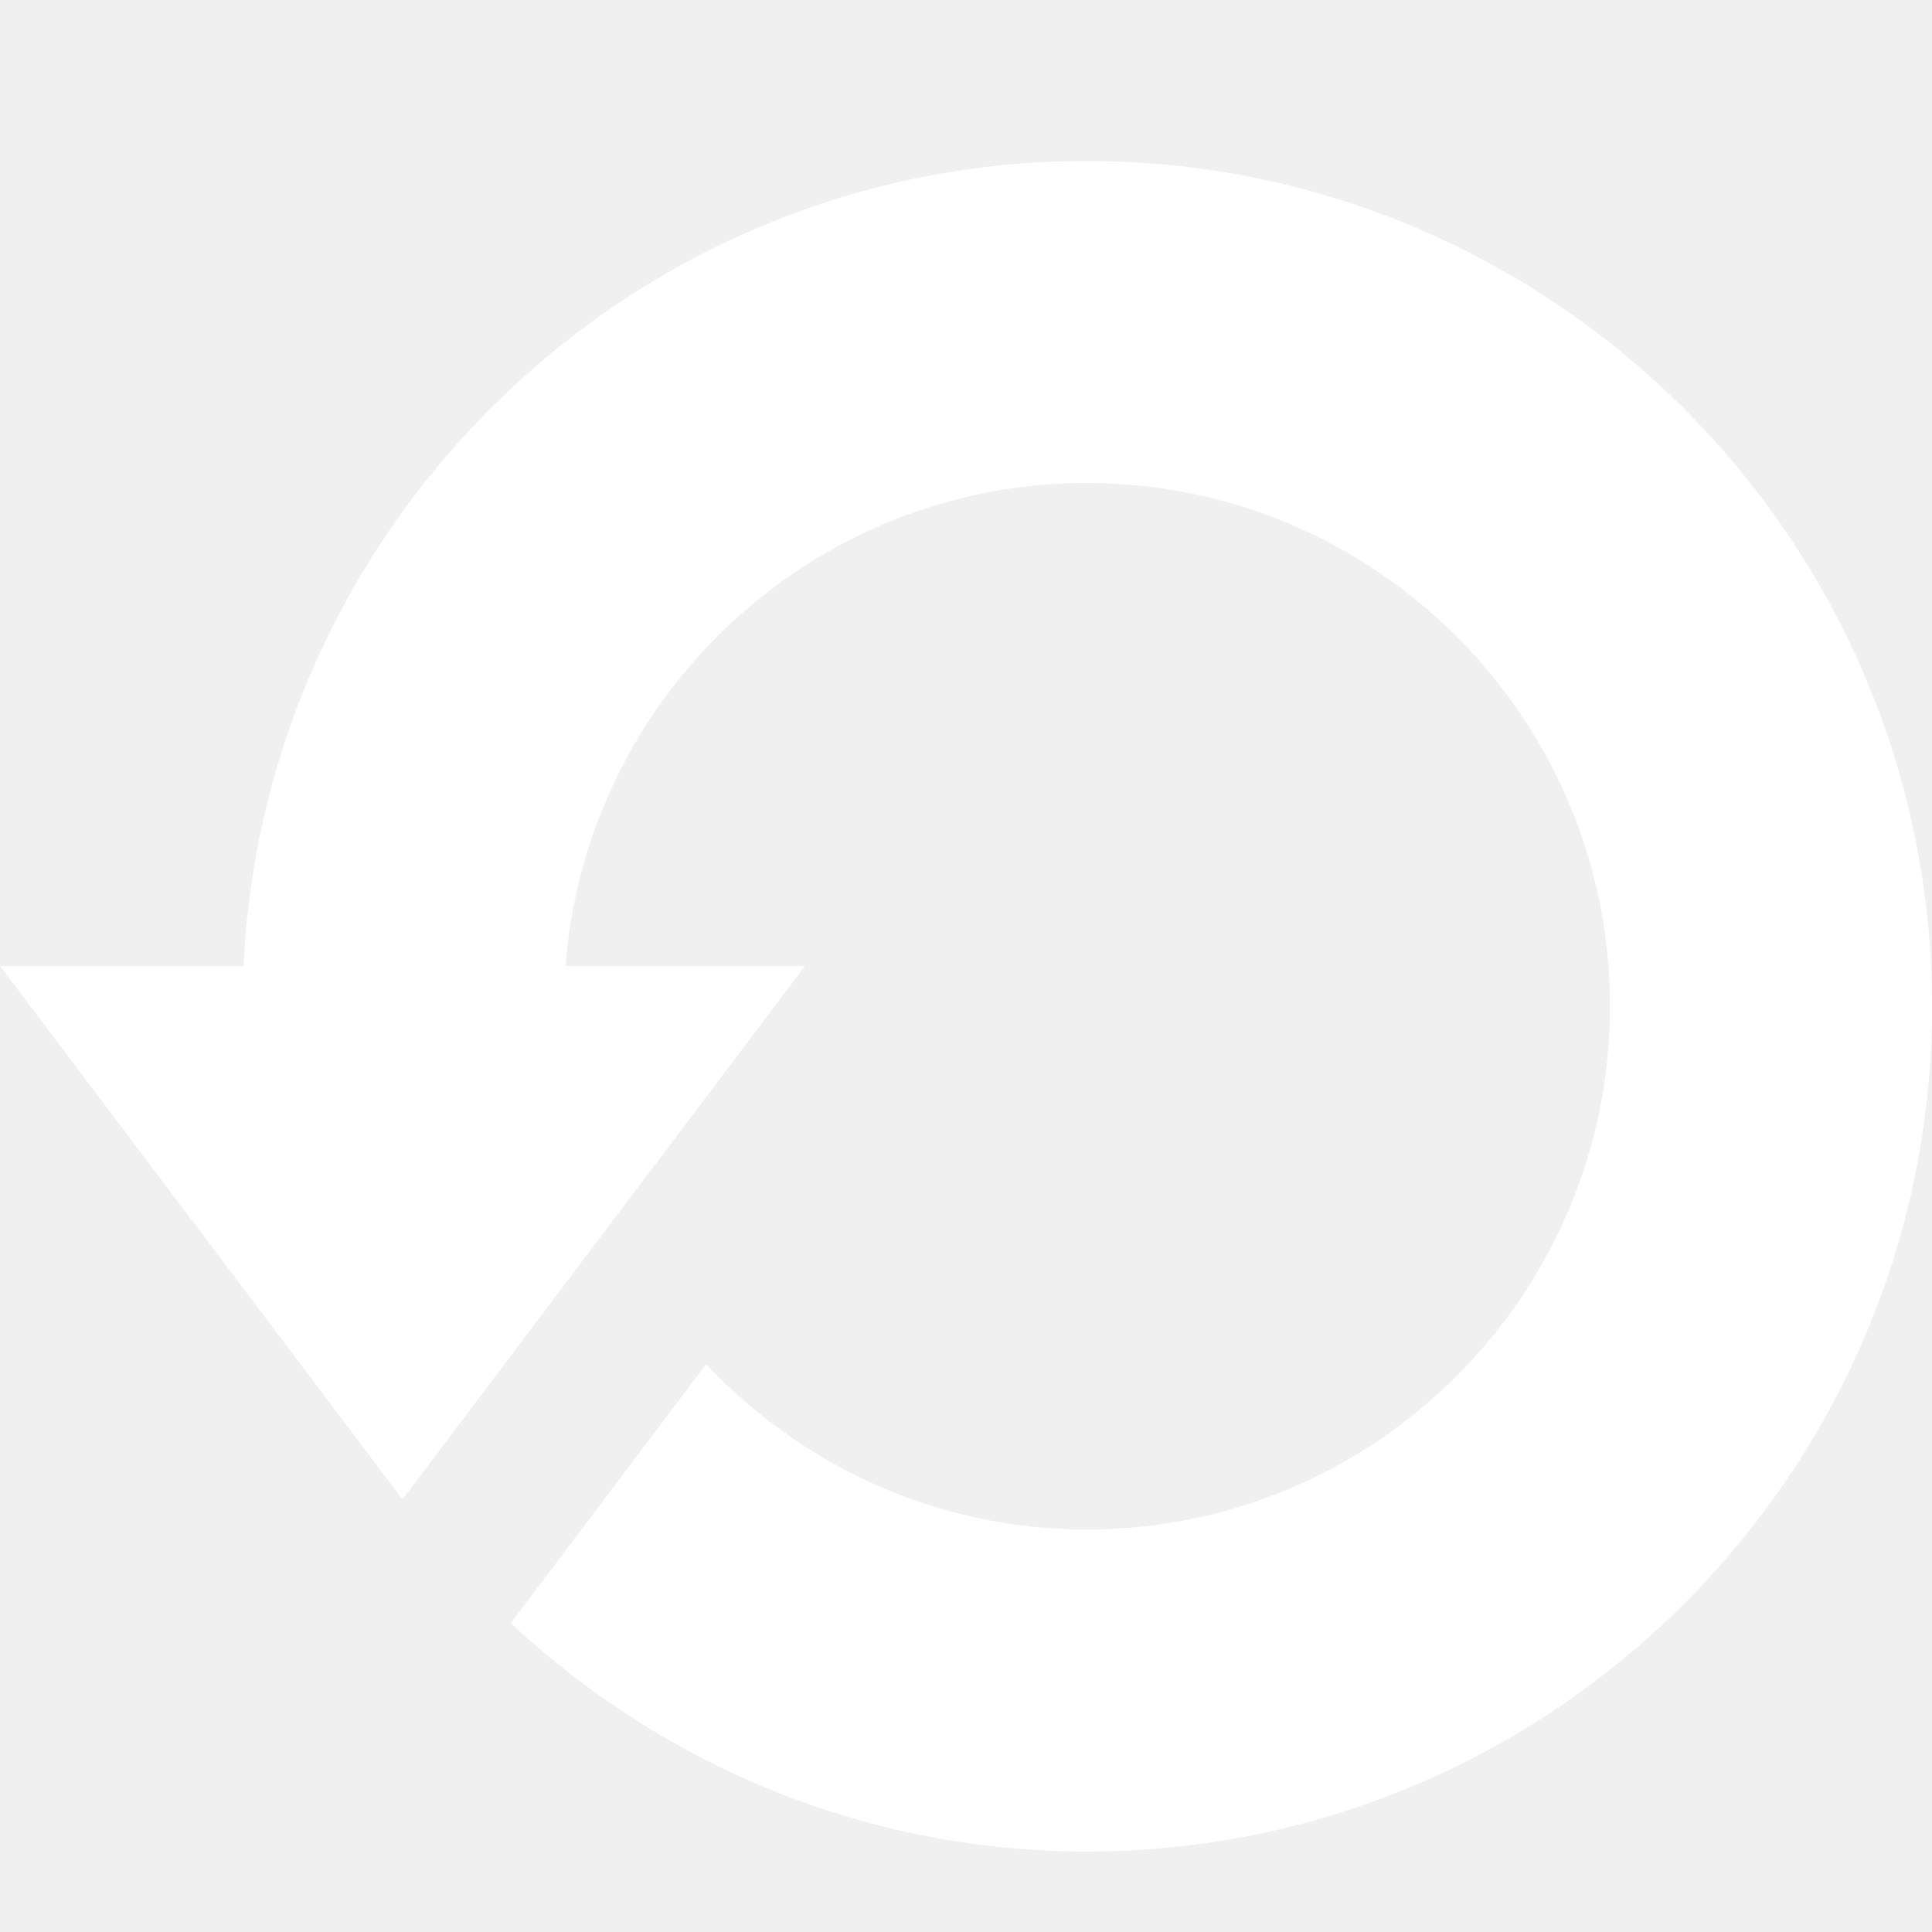
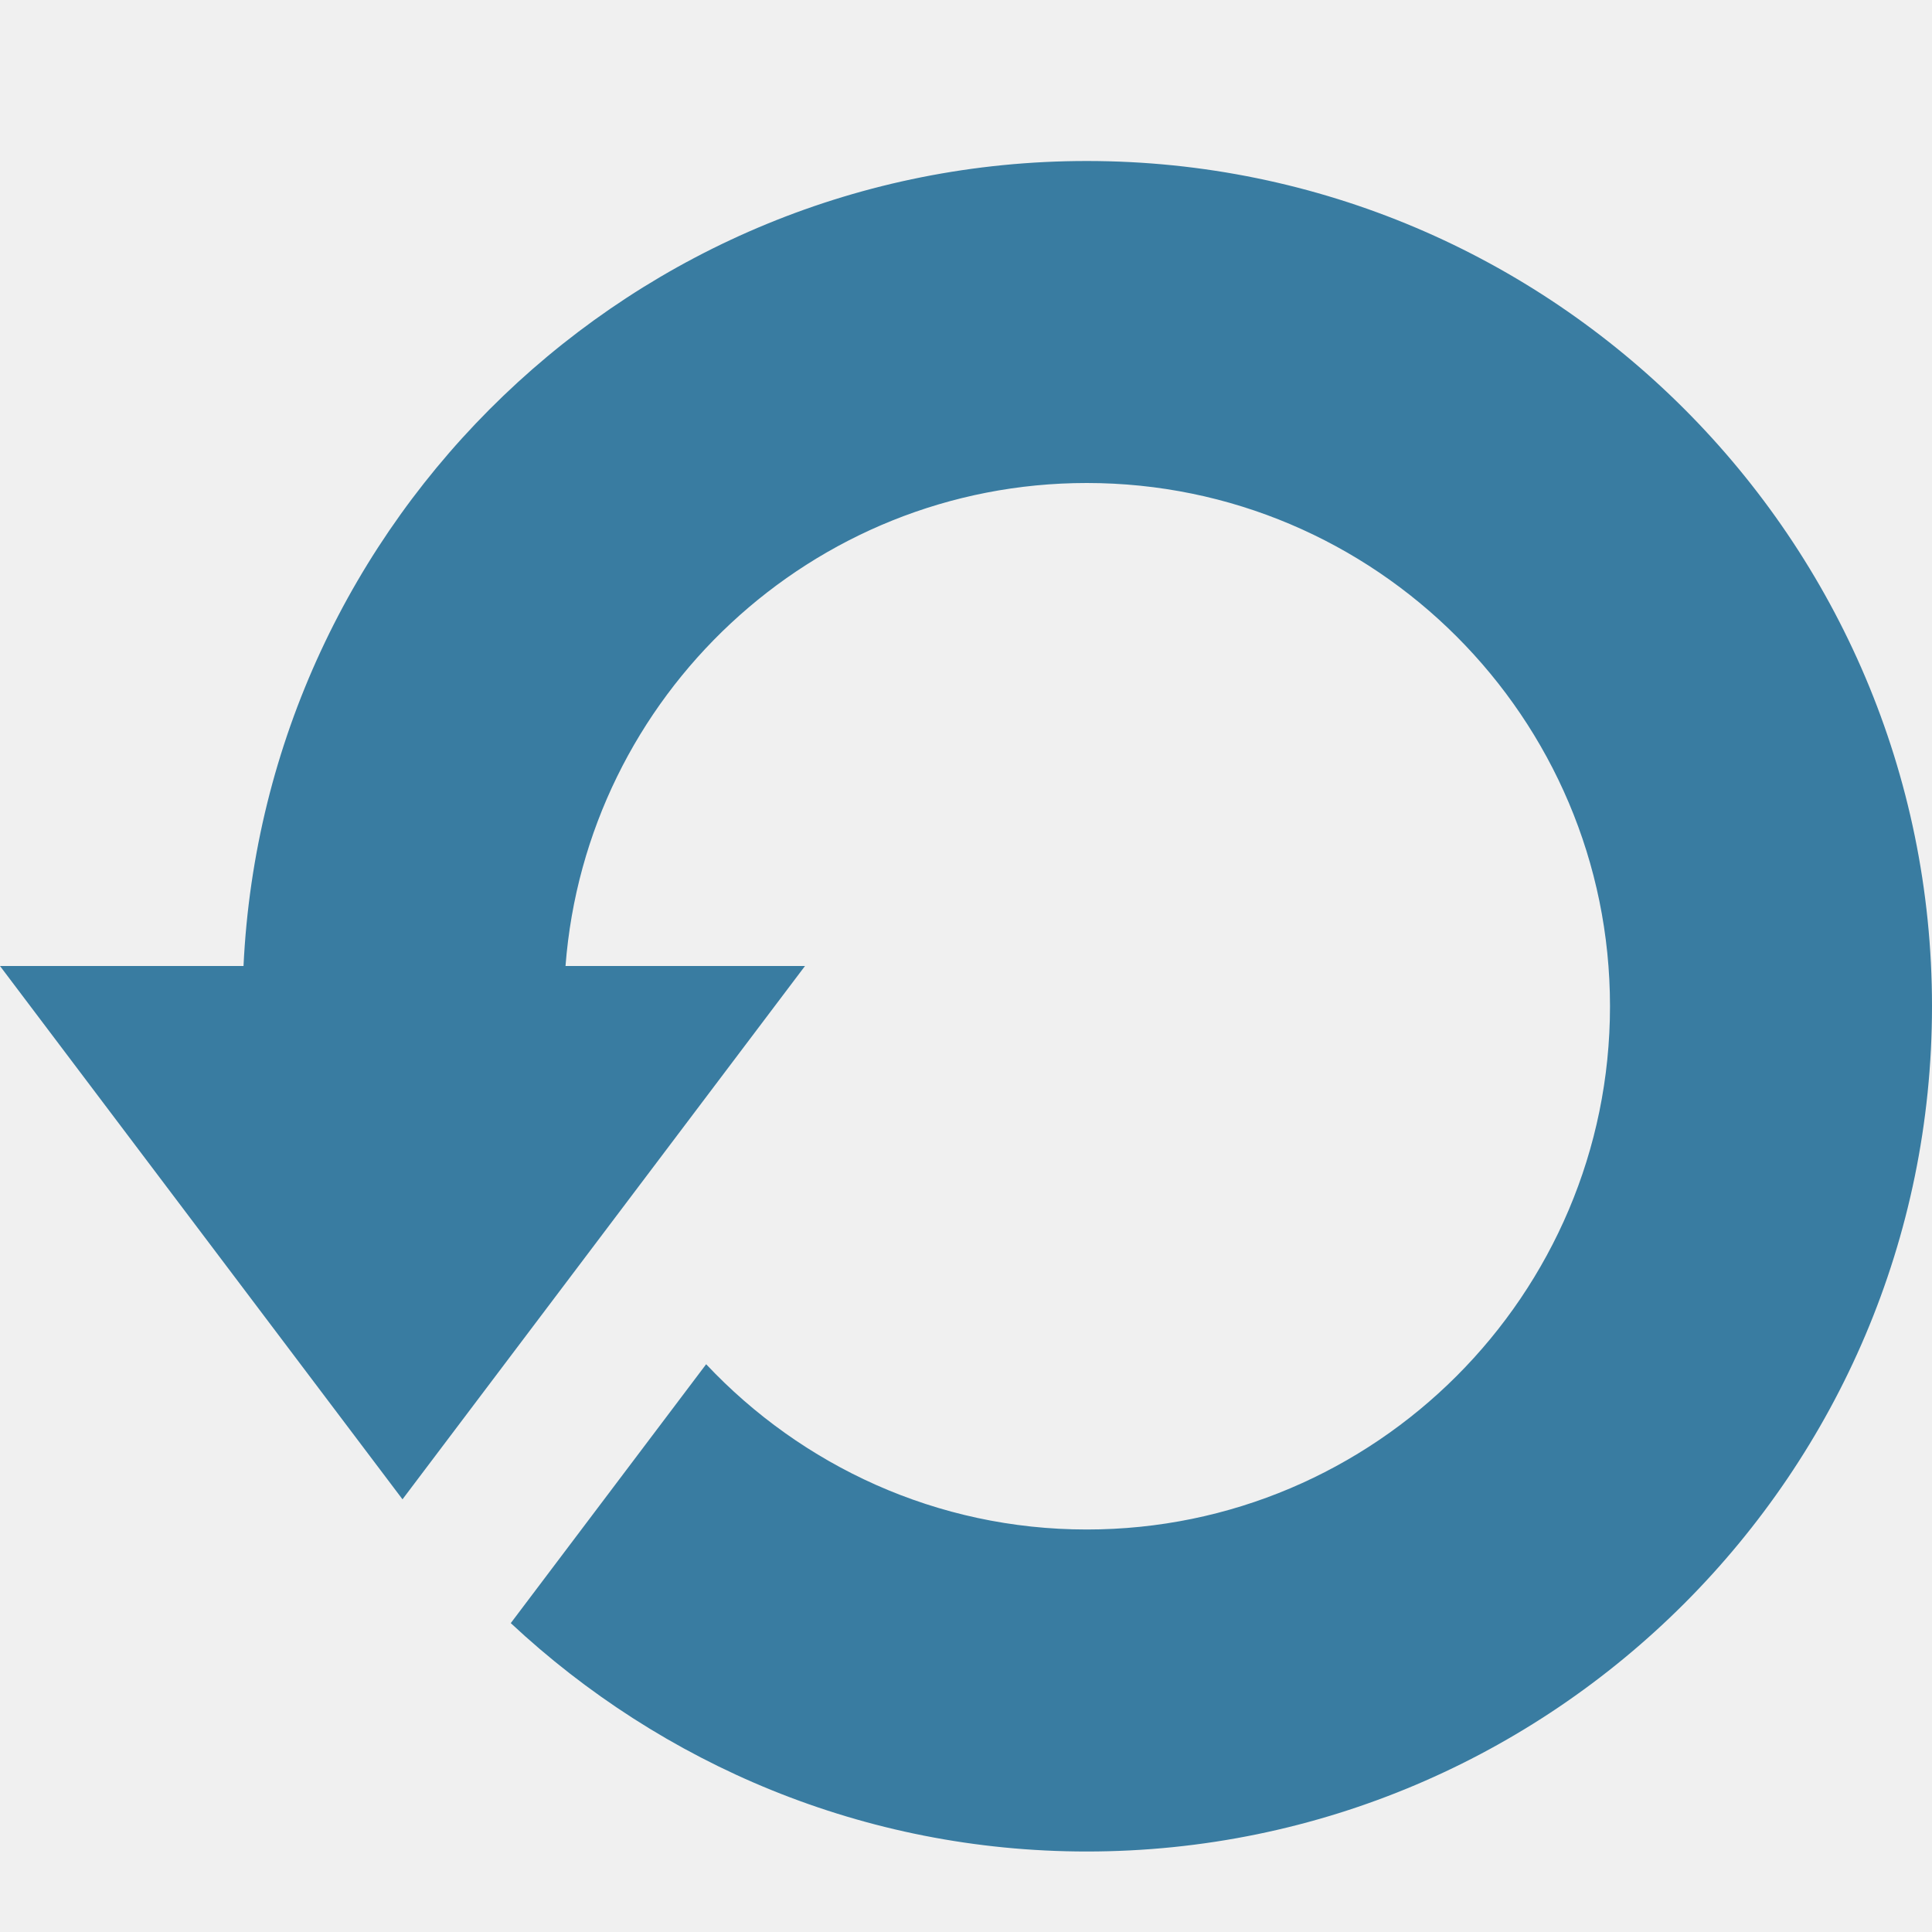
- <svg xmlns="http://www.w3.org/2000/svg" width="24" height="24" viewBox="0 0 24 24" fill="#fff" style="fill:#fff">
+ <svg xmlns="http://www.w3.org/2000/svg" width="24" height="24" viewBox="0 0 24 24" fill="#397ca1" style="fill:#397ca1">
  <path d="M13.5 2c-5.621 0-10.211 4.443-10.475 10h-3.025l5 6.625 5-6.625h-2.975c.257-3.351 3.06-6 6.475-6 3.584 0 6.5 2.916 6.5 6.5s-2.916 6.5-6.5 6.5c-1.863 0-3.542-.793-4.728-2.053l-2.427 3.216c1.877 1.754 4.389 2.837 7.155 2.837 5.79 0 10.5-4.71 10.5-10.5s-4.71-10.5-10.5-10.5z" />
</svg>
